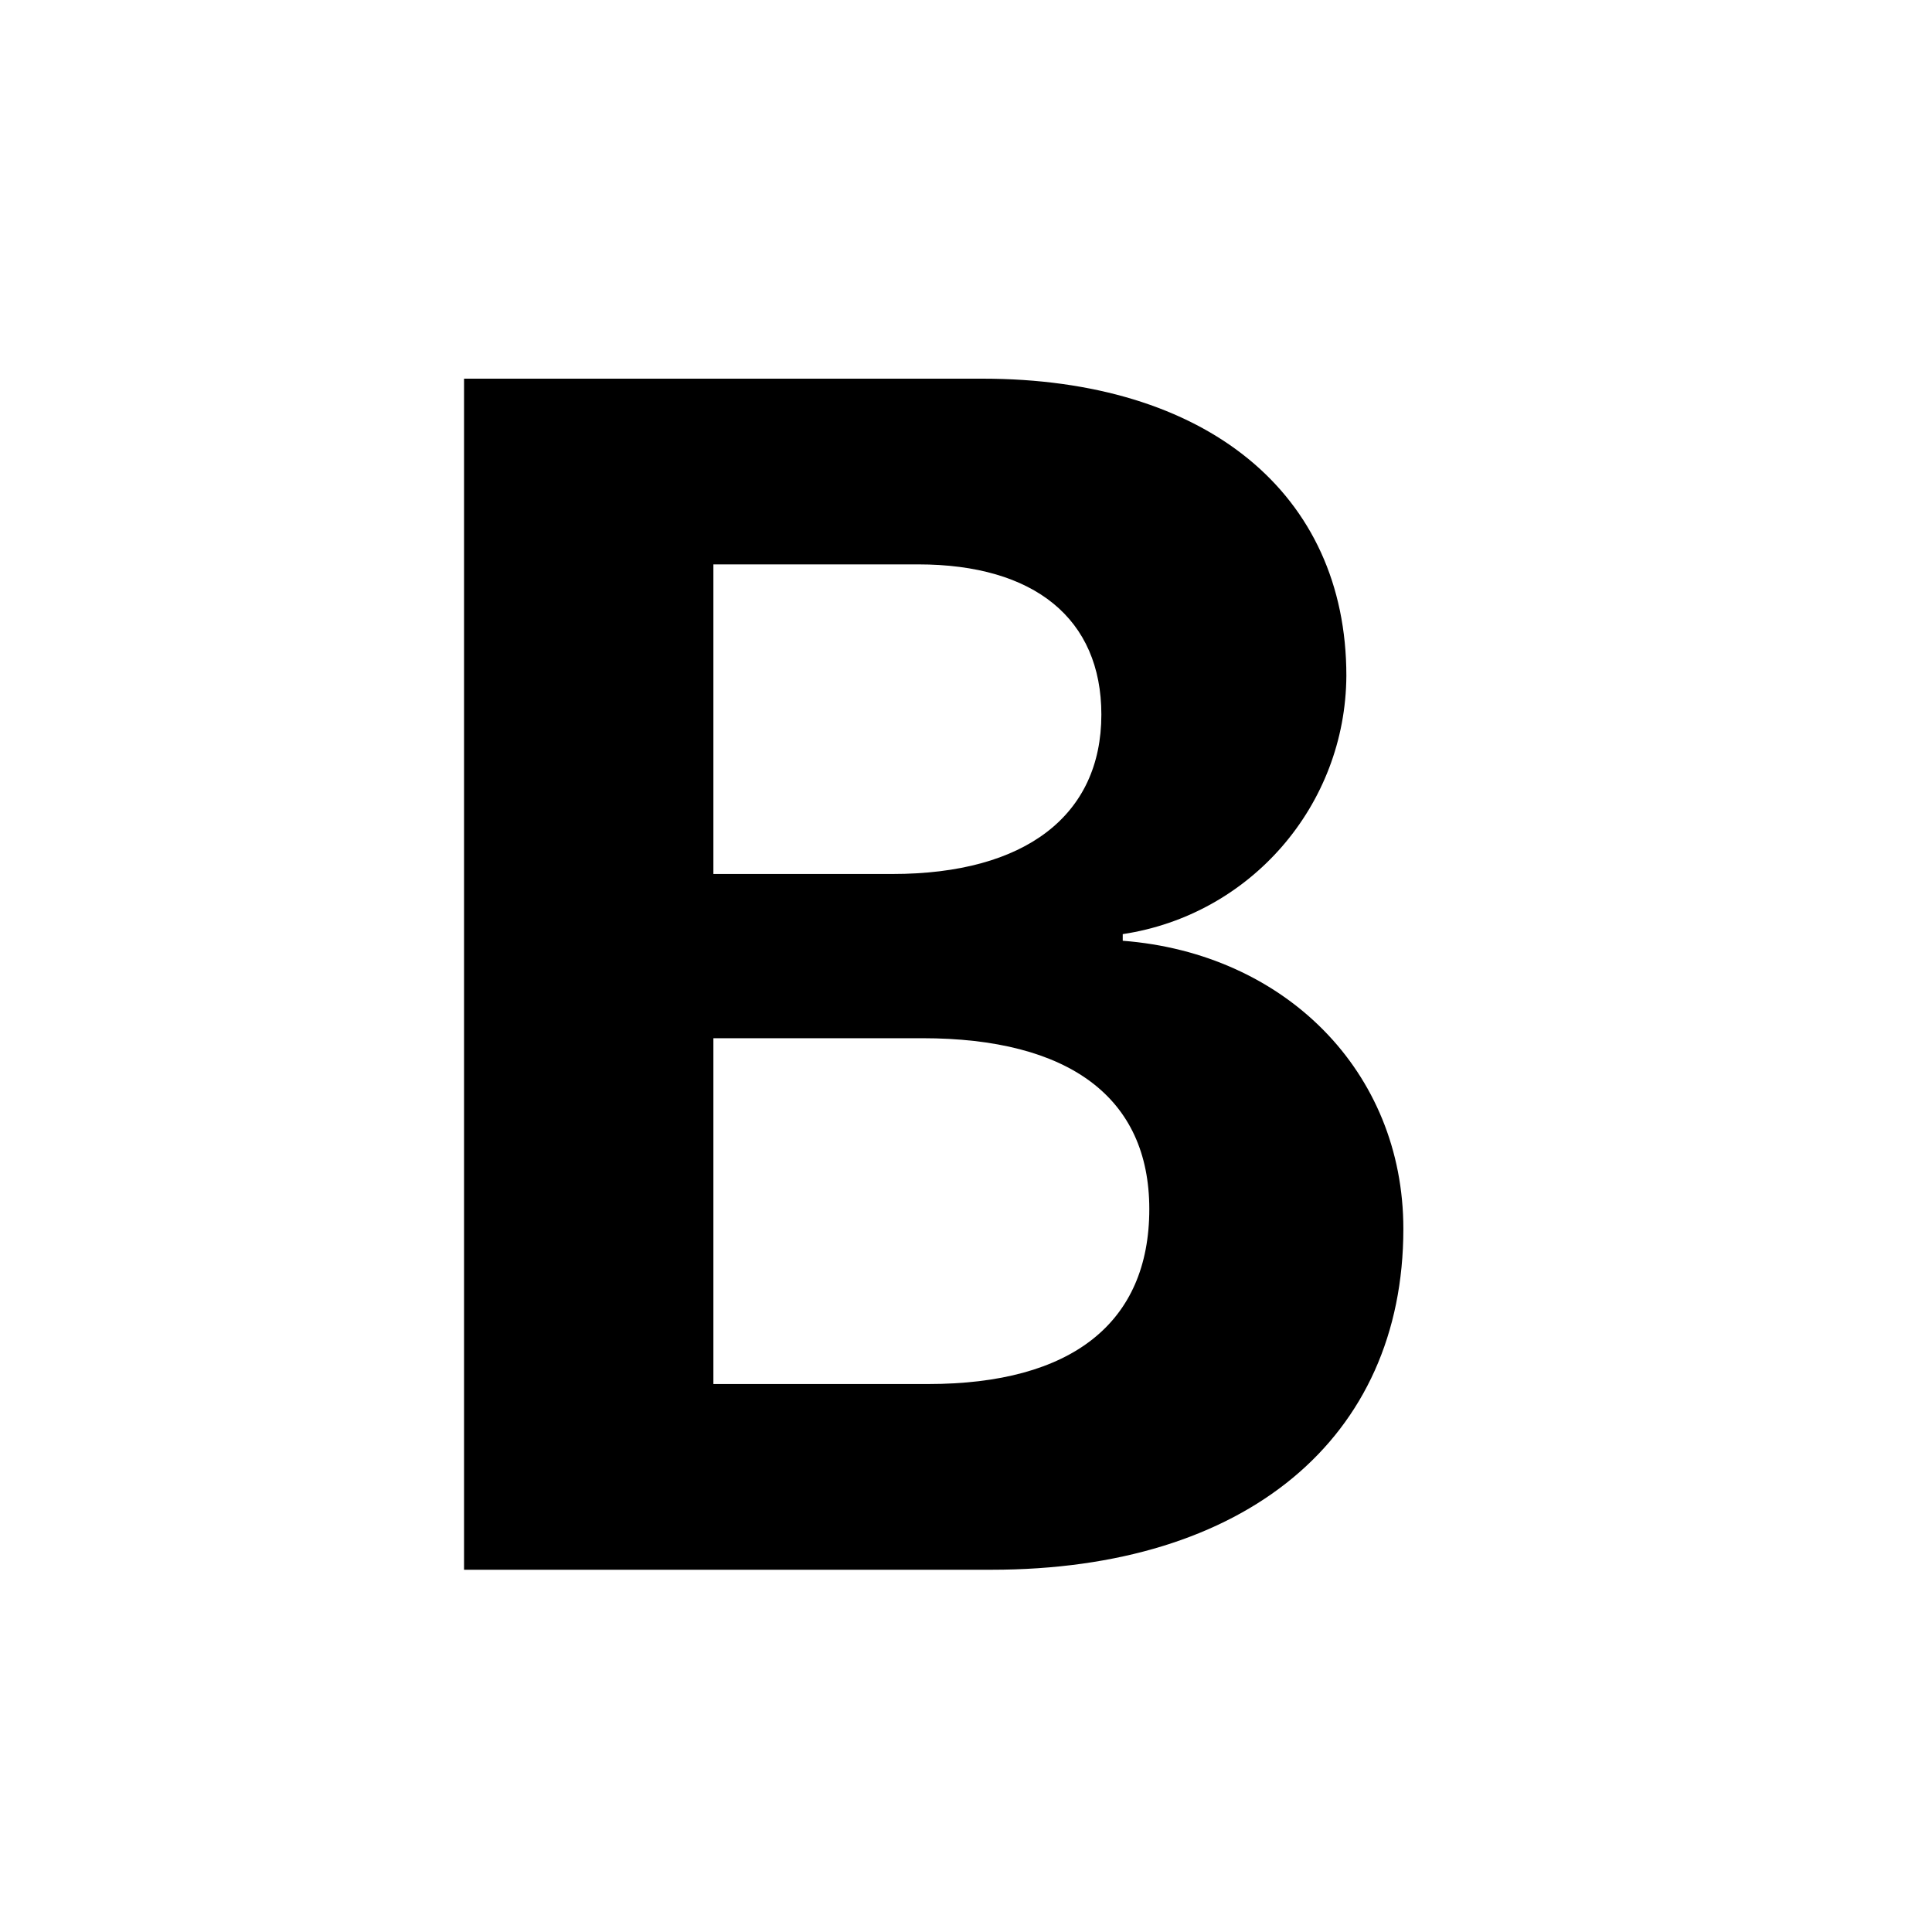
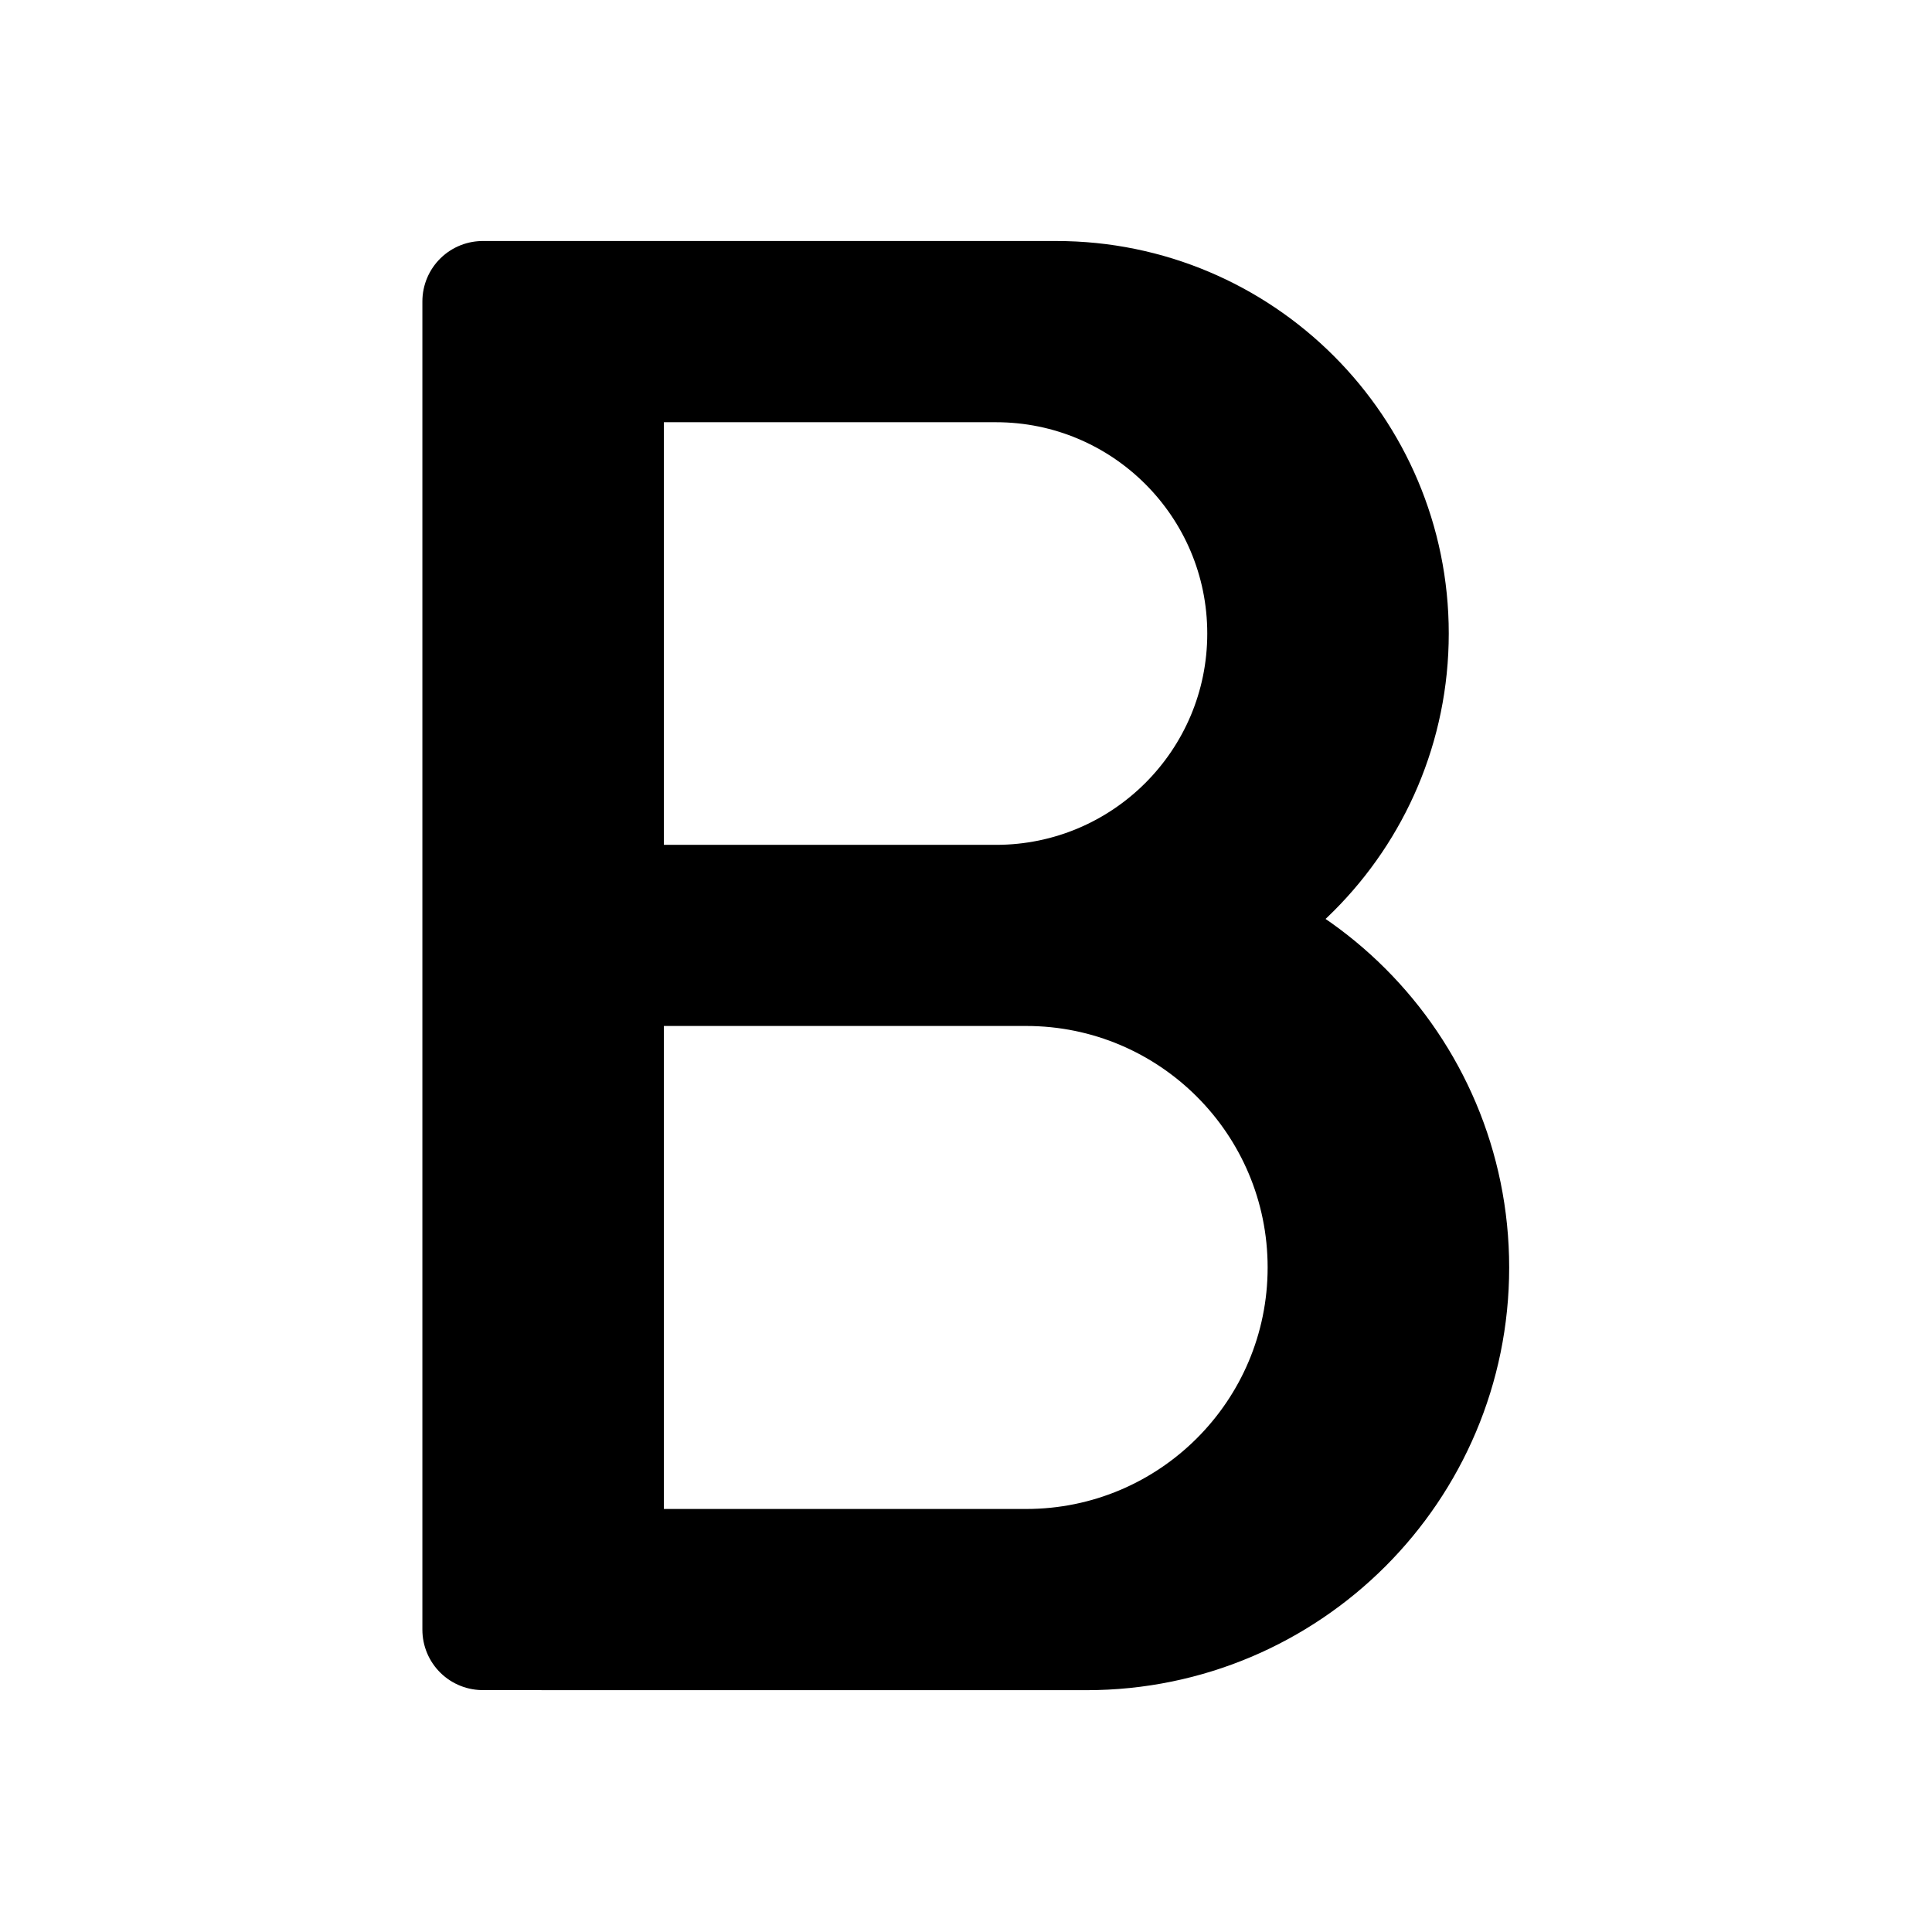
- <svg xmlns="http://www.w3.org/2000/svg" width="16" height="16" fill="currentColor" class="bi bi-type-bold" viewBox="0 0 16 16">
-   <path d="M8.21 13c2.106 0 3.412-1.087 3.412-2.823 0-1.306-.984-2.283-2.324-2.386v-.055a2.176 2.176 0 0 0 1.852-2.14c0-1.51-1.162-2.46-3.014-2.46H3.843V13H8.21zM5.908 4.674h1.696c.963 0 1.517.451 1.517 1.244 0 .834-.629 1.32-1.73 1.32H5.908V4.673zm0 6.788V8.598h1.73c1.217 0 1.88.492 1.88 1.415 0 .943-.643 1.449-1.832 1.449H5.907z" />
+ <svg xmlns="http://www.w3.org/2000/svg" fill="none" viewBox="0 0 24 24" stroke-width="1.5" stroke="currentColor" class="size-6">
+   <path stroke-linejoin="round" d="M6.75 3.744h-.753v8.25h7.125a4.125 4.125 0 0 0 0-8.25H6.75Zm0 0v.38m0 16.122h6.747a4.5 4.5 0 0 0 0-9.001h-7.5v9h.753Zm0 0v-.37m0-15.751h6a3.75 3.75 0 1 1 0 7.5h-6m0-7.5v7.5m0 0v8.25m0-8.25h6.375a4.125 4.125 0 0 1 0 8.25H6.75m.747-15.38h4.875a3.375 3.375 0 0 1 0 6.75H7.497v-6.75Zm0 7.5h5.25a3.75 3.75 0 0 1 0 7.5h-5.25v-7.5Z" />
</svg>
